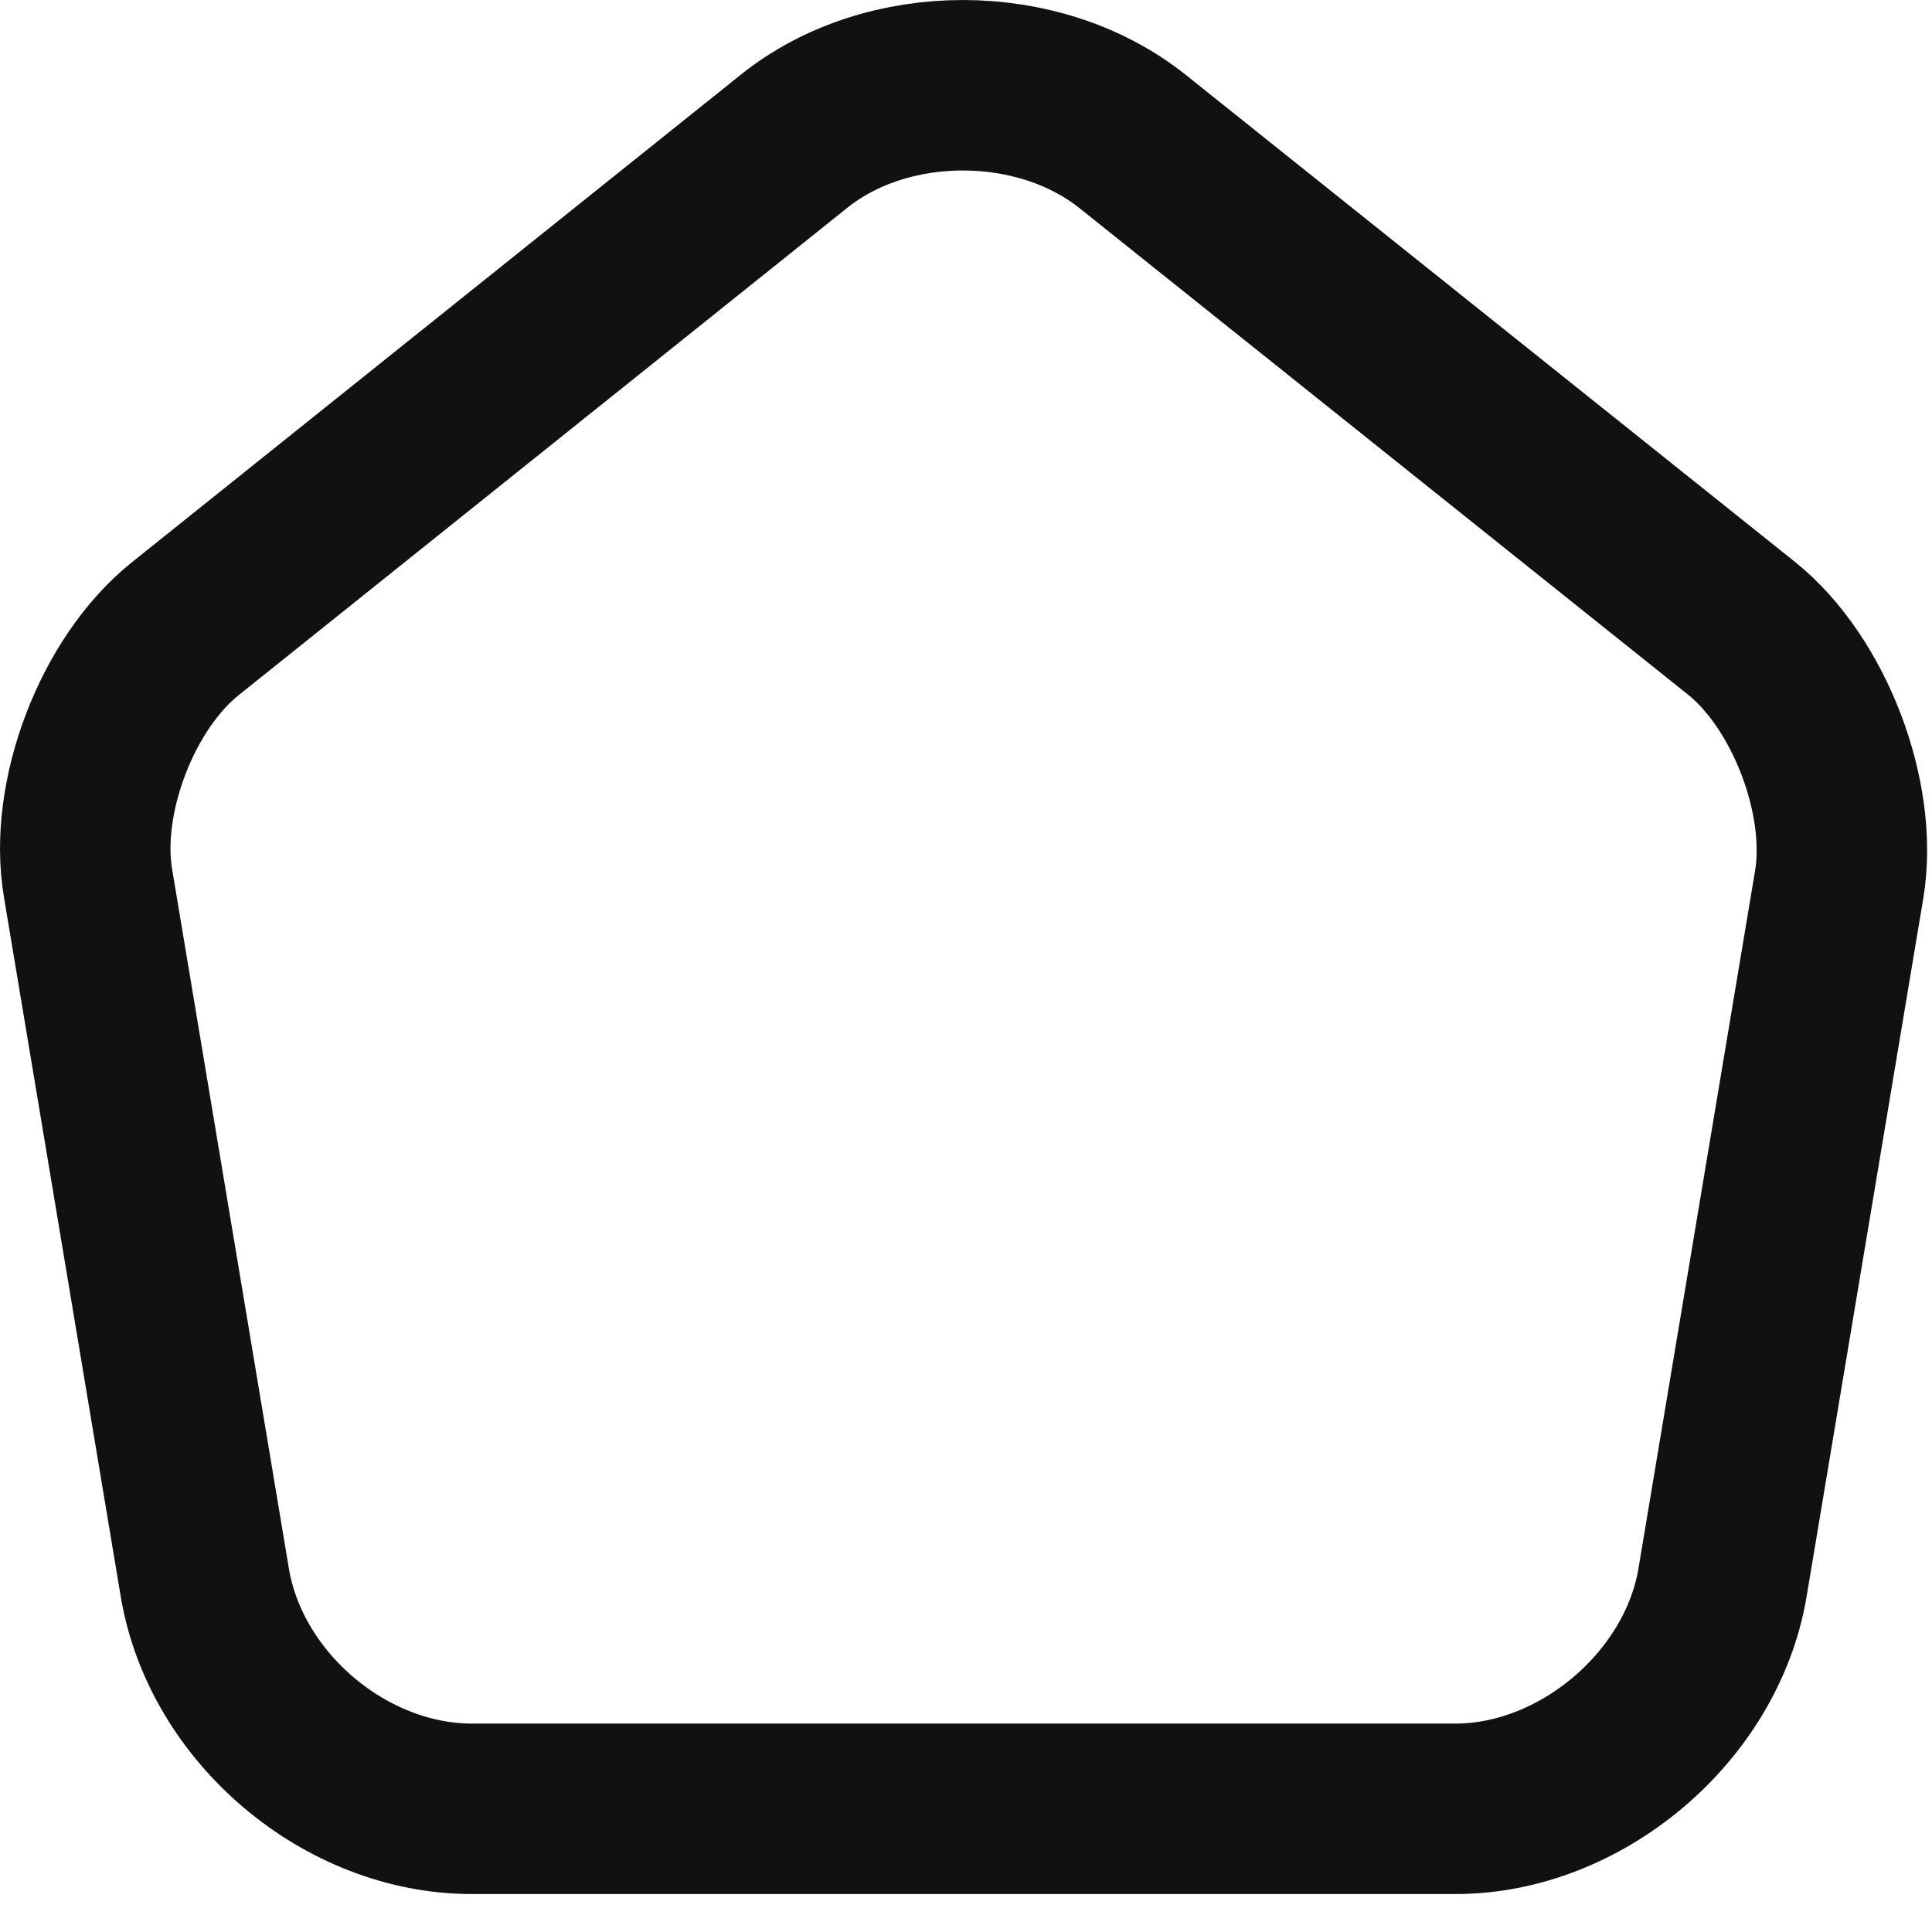
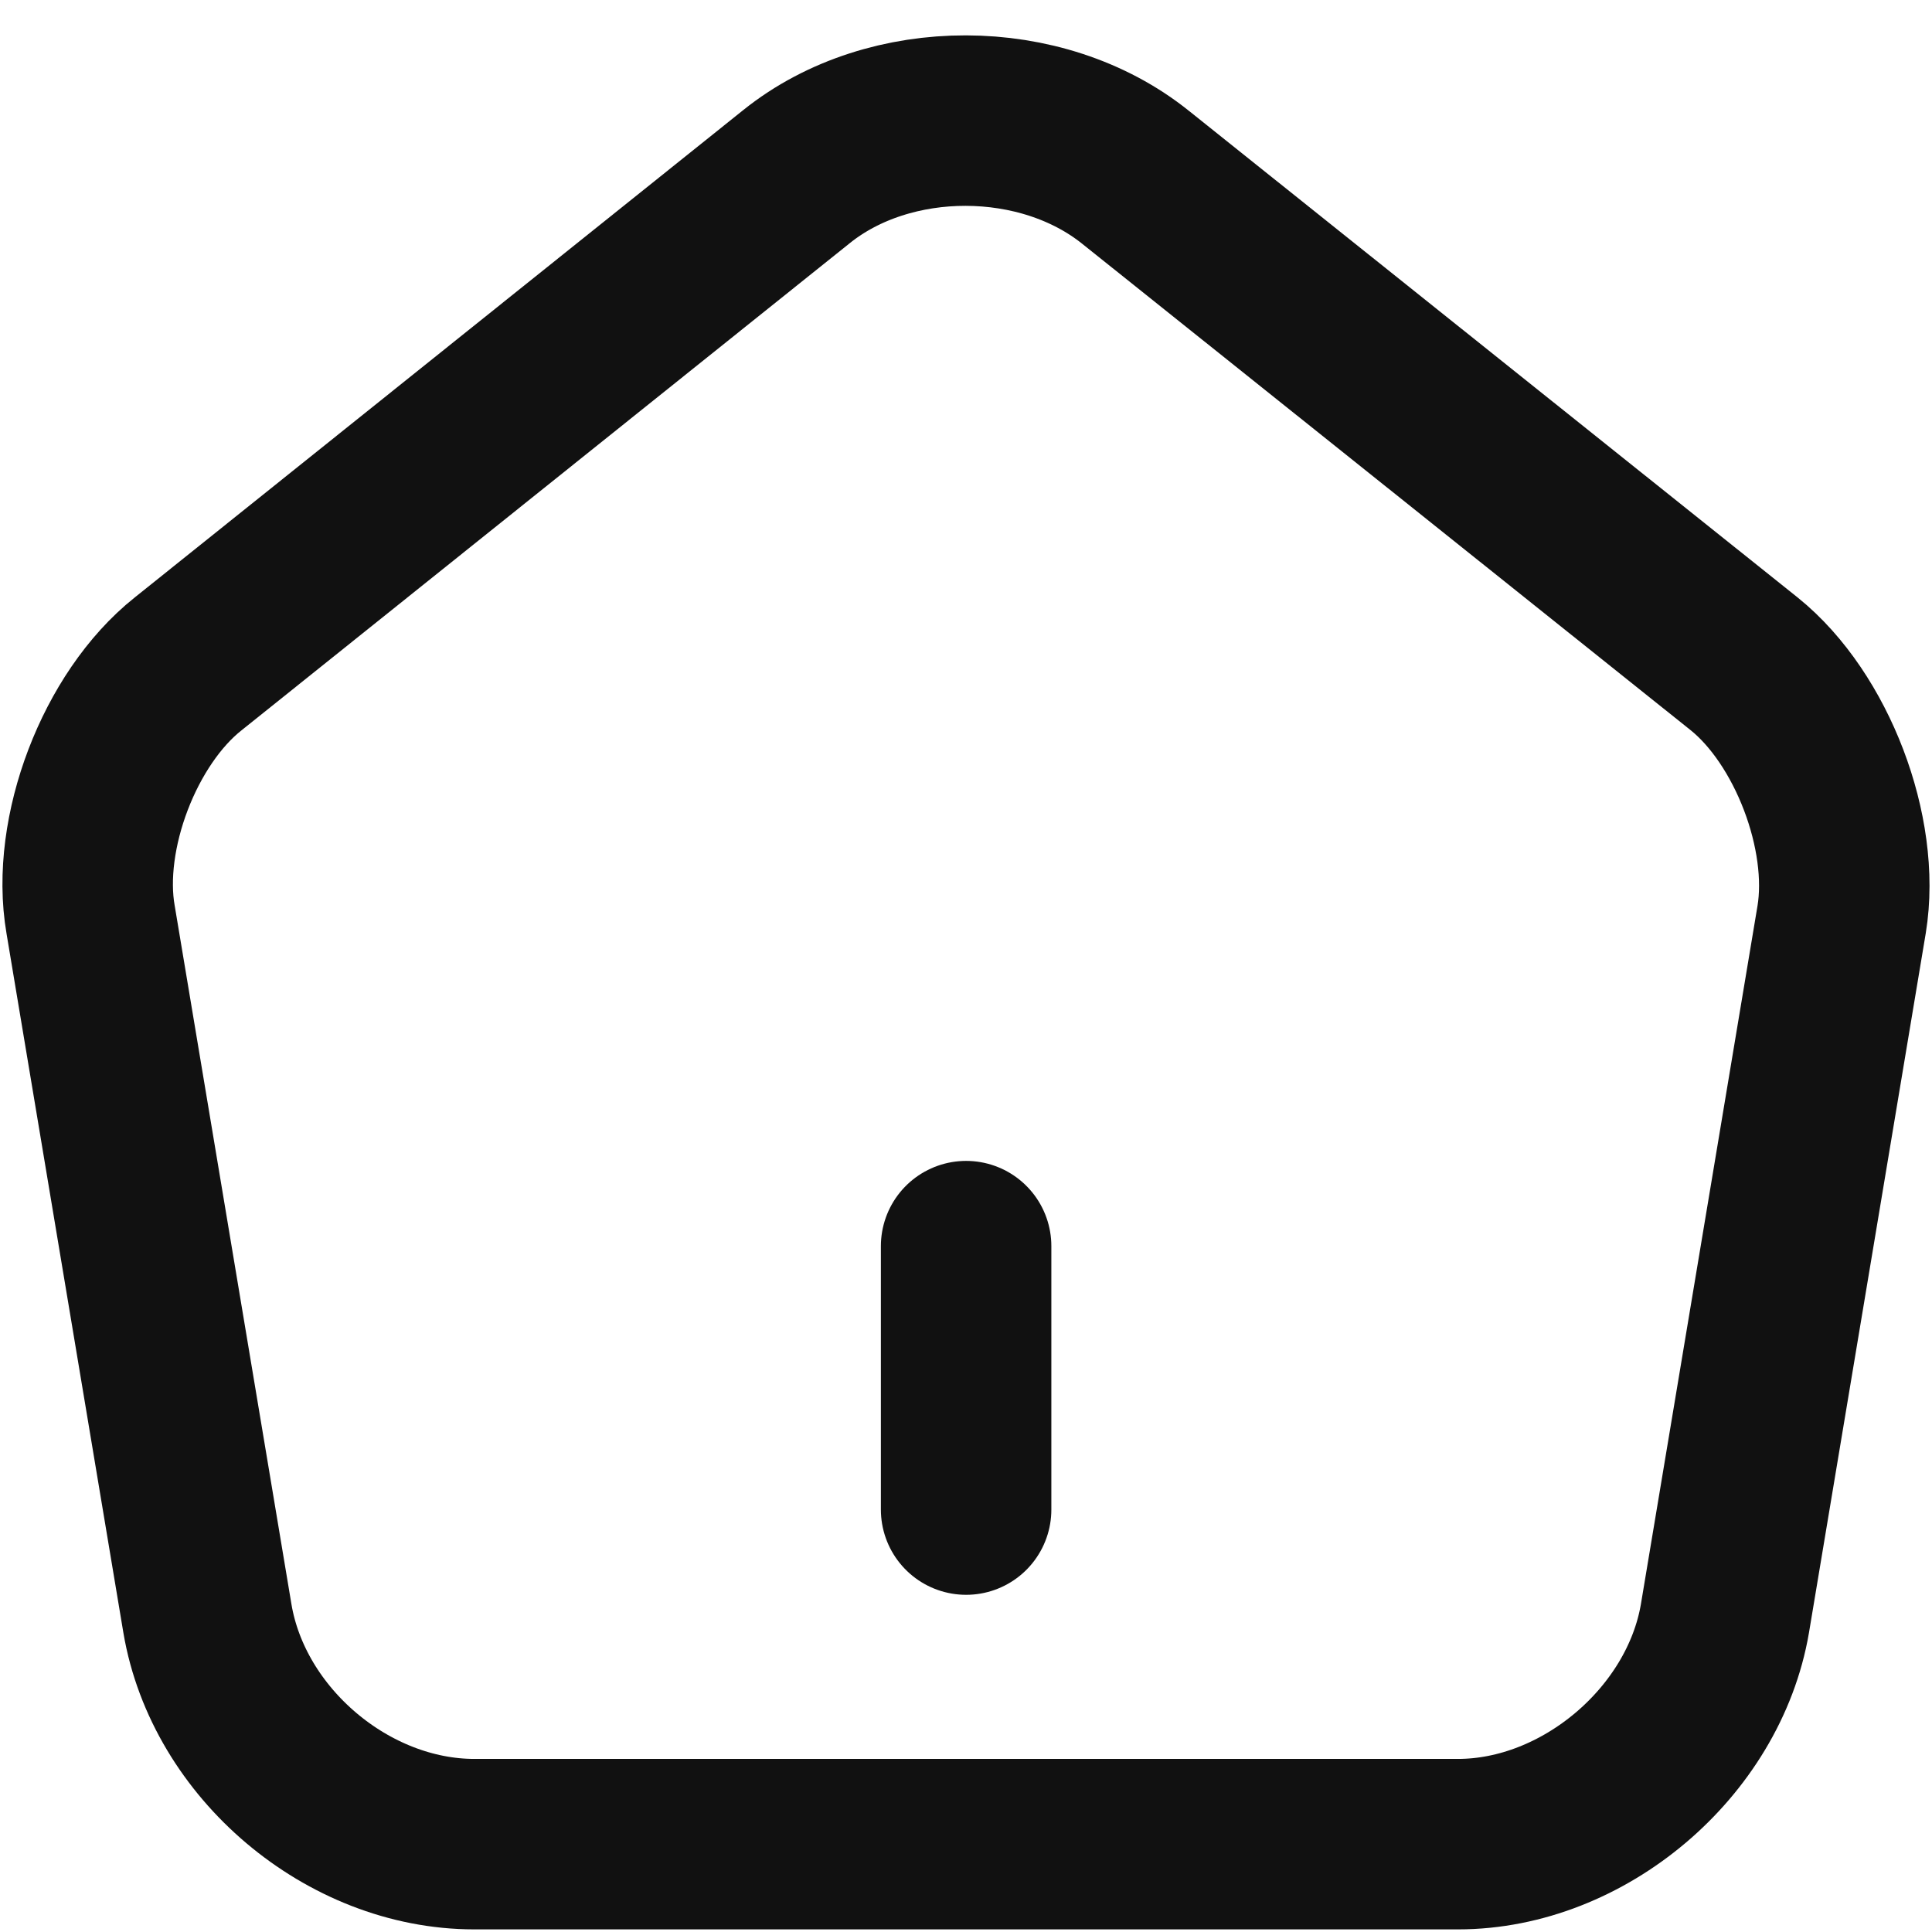
<svg xmlns="http://www.w3.org/2000/svg" width="17" height="17" viewBox="0 0 17 17" fill="none">
-   <path d="M6.988 1.242L1.633 5.53C1.031 6.009 0.644 7.022 0.776 7.779L1.803 13.93C1.989 15.027 3.04 15.916 4.152 15.916H12.807C13.912 15.916 14.971 15.019 15.156 13.93L16.184 7.779C16.308 7.022 15.921 6.009 15.326 5.53L9.971 1.249C9.144 0.585 7.808 0.585 6.988 1.242Z" stroke="#111111" stroke-width="1.5" stroke-linecap="round" stroke-linejoin="round" />
+   <path d="M8.501 13.283V10.965" stroke="#111111" stroke-width="1.5" stroke-linecap="round" stroke-linejoin="round" />
+   <path d="M7.01 1.553L1.655 5.842C1.052 6.321 0.666 7.333 0.797 8.09L1.825 14.241C2.01 15.338 3.061 16.227 4.174 16.227H12.829C13.934 16.227 14.992 15.331 15.178 14.241L16.205 8.09C16.329 7.333 15.943 6.321 15.348 5.842L9.993 1.561C9.166 0.896 7.829 0.896 7.01 1.553Z" stroke="#111111" stroke-width="1.5" stroke-linecap="round" stroke-linejoin="round" />
</svg>
